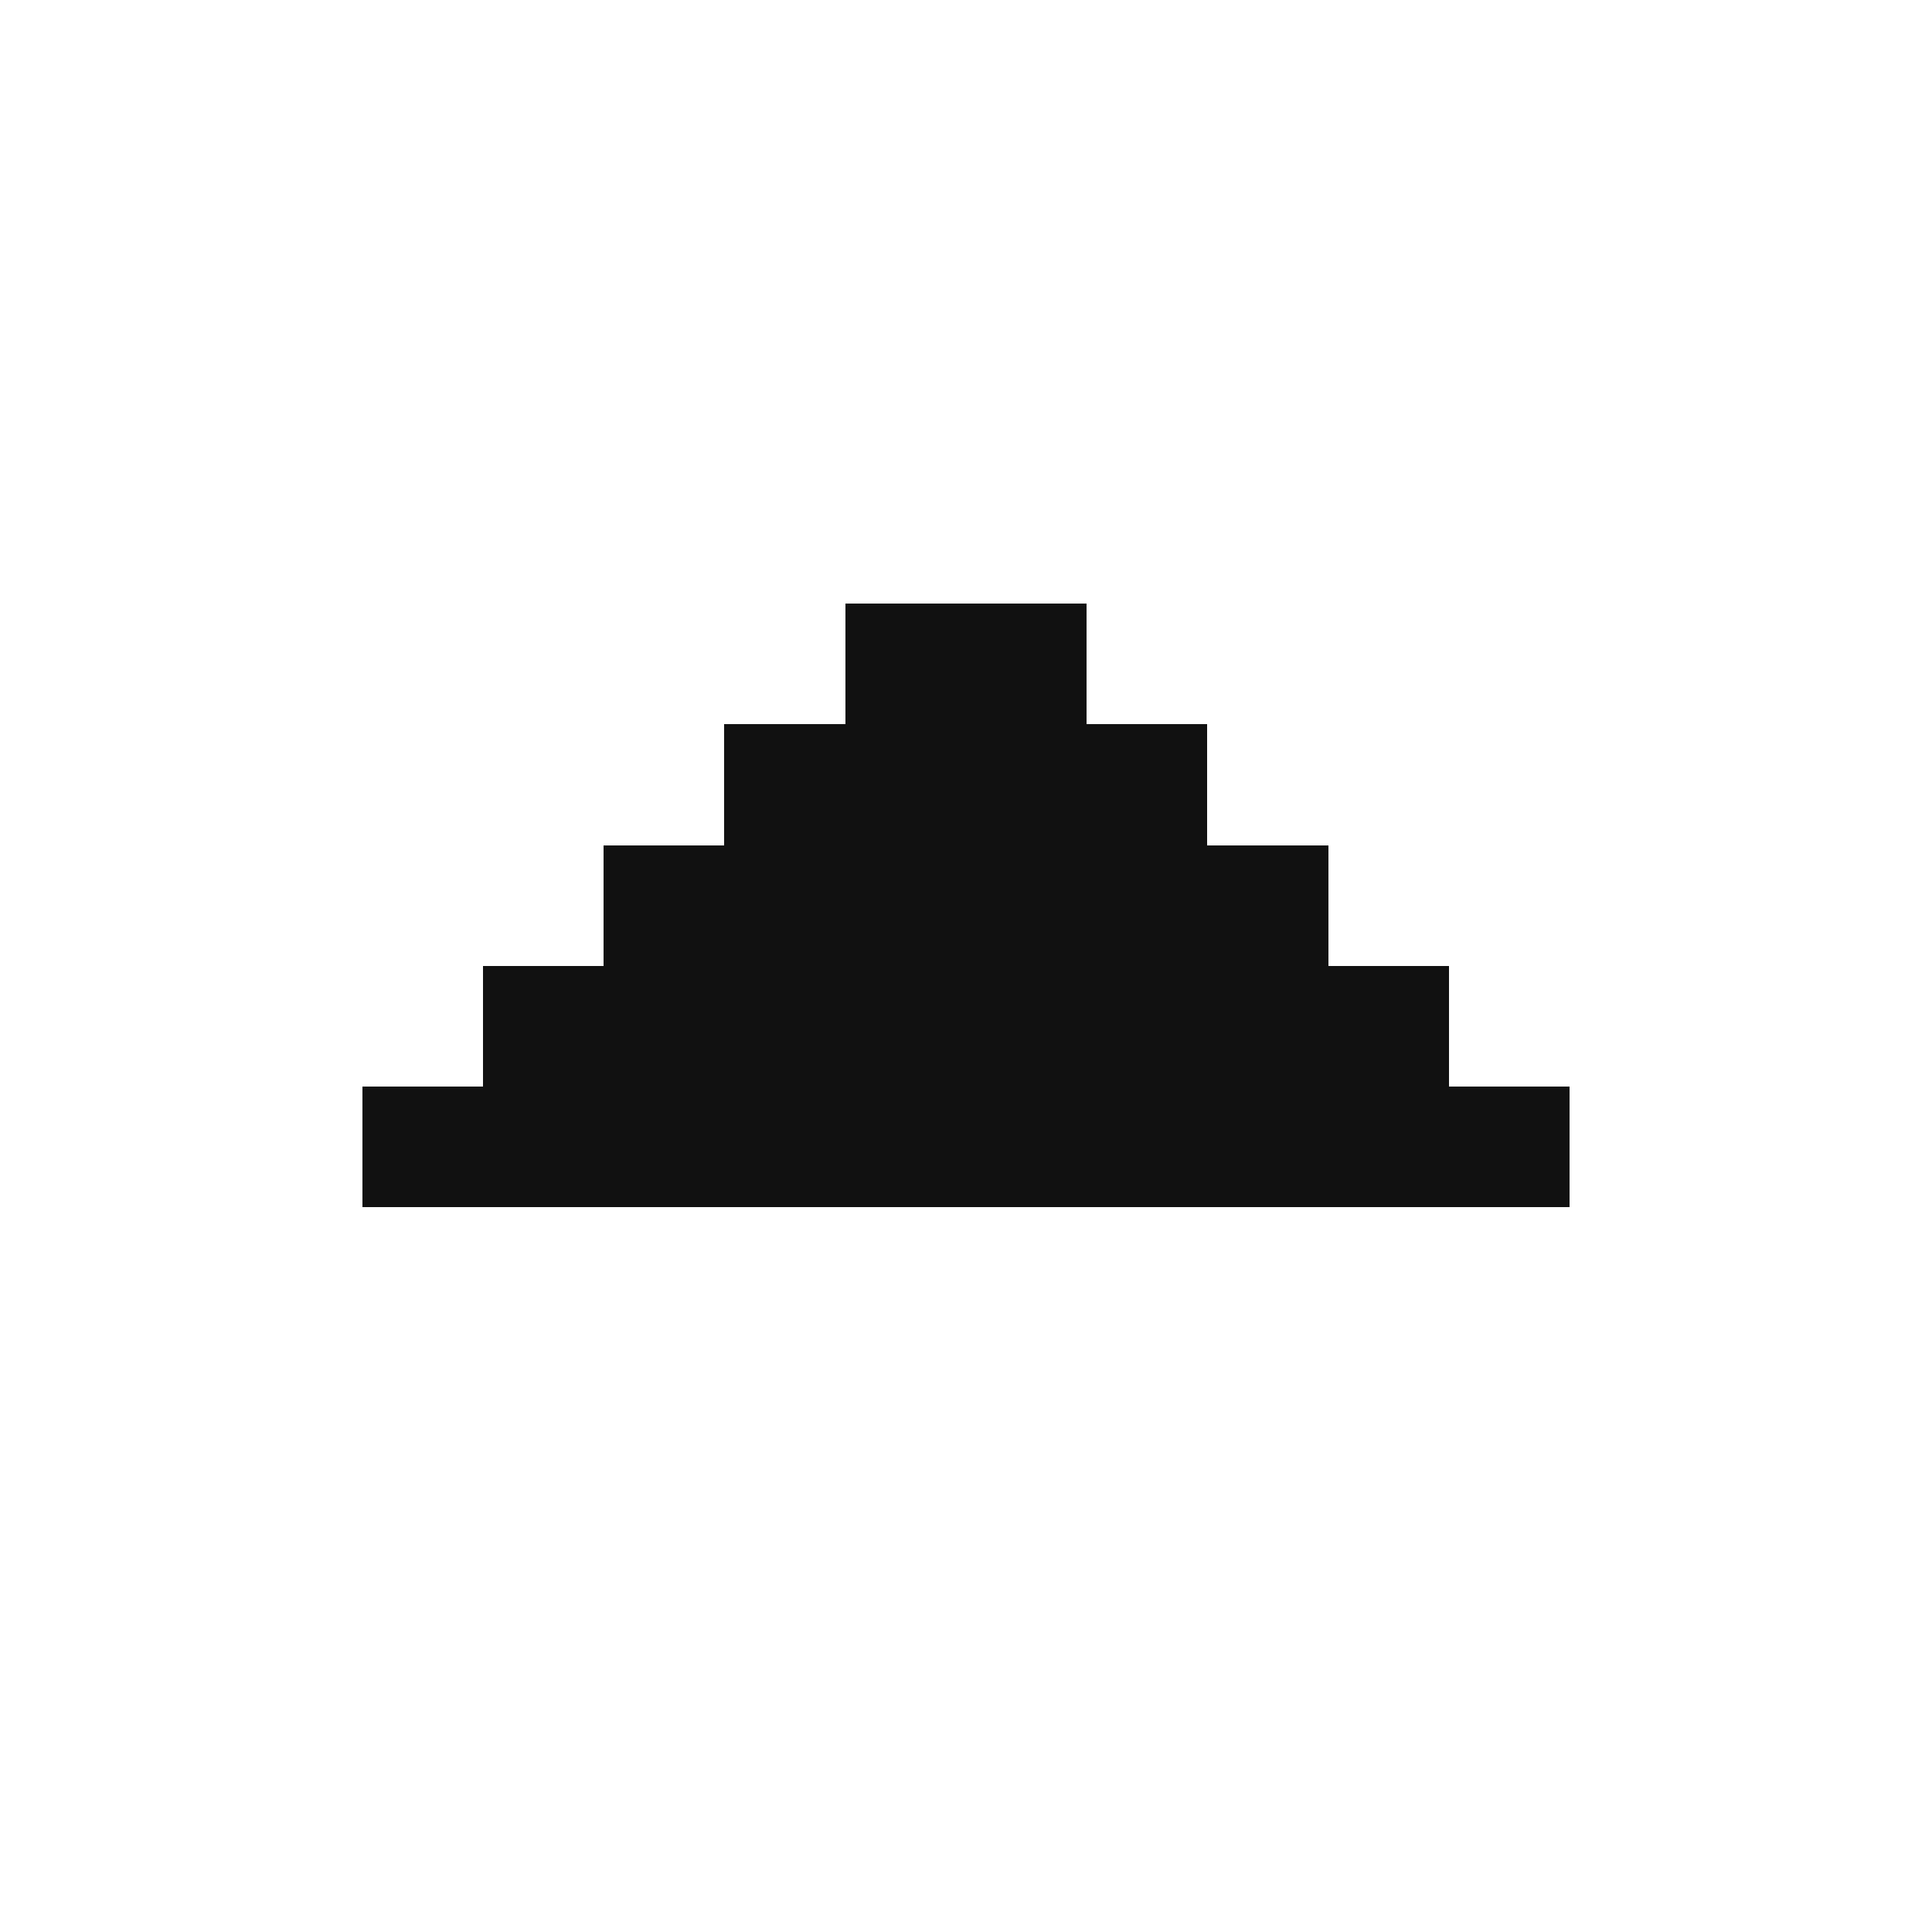
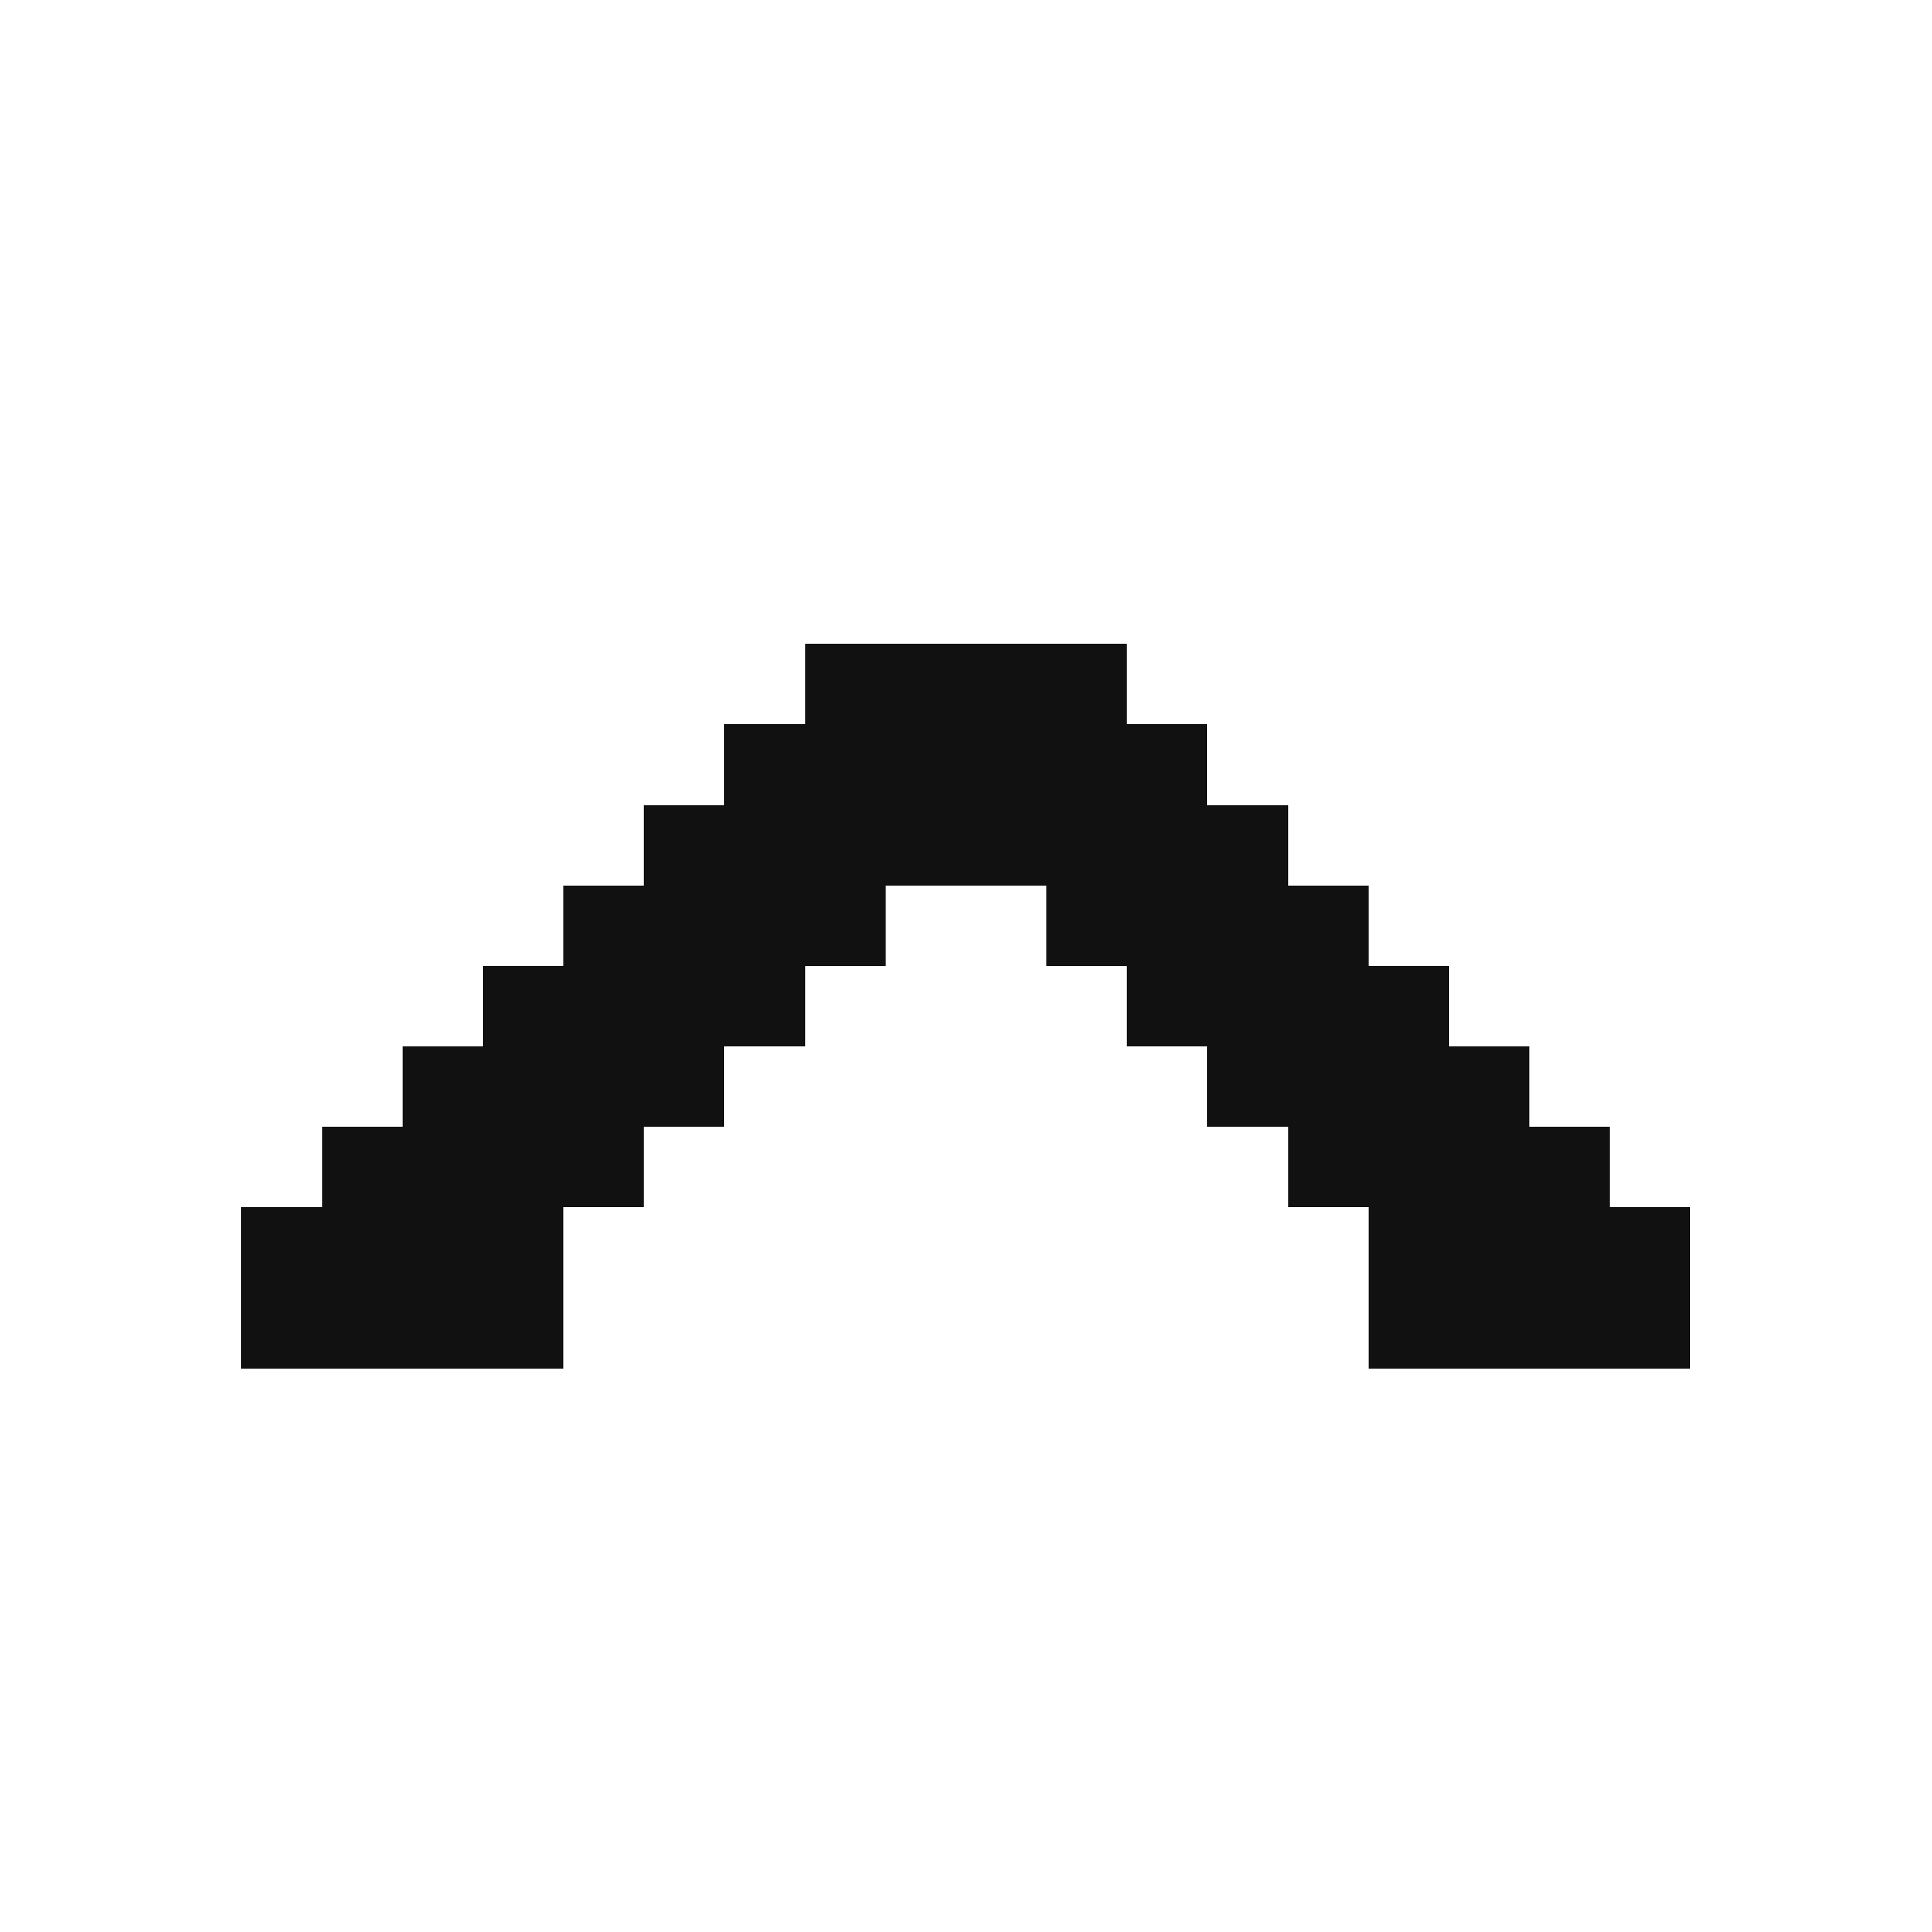
- <svg xmlns="http://www.w3.org/2000/svg" viewBox="0 0 16 16" width="32" height="32" fill="#111111" shape-rendering="crispEdges">
-   <rect x="7" y="5" width="1" height="1" />
-   <rect x="8" y="5" width="1" height="1" />
-   <rect x="6" y="6" width="1" height="1" />
-   <rect x="7" y="6" width="1" height="1" />
-   <rect x="8" y="6" width="1" height="1" />
-   <rect x="9" y="6" width="1" height="1" />
-   <rect x="5" y="7" width="1" height="1" />
-   <rect x="6" y="7" width="1" height="1" />
-   <rect x="7" y="7" width="1" height="1" />
-   <rect x="8" y="7" width="1" height="1" />
-   <rect x="9" y="7" width="1" height="1" />
-   <rect x="10" y="7" width="1" height="1" />
-   <rect x="4" y="8" width="1" height="1" />
-   <rect x="5" y="8" width="1" height="1" />
-   <rect x="6" y="8" width="1" height="1" />
-   <rect x="7" y="8" width="1" height="1" />
-   <rect x="8" y="8" width="1" height="1" />
-   <rect x="9" y="8" width="1" height="1" />
+ <svg xmlns="http://www.w3.org/2000/svg" viewBox="0 0 24 24" width="48" height="48" fill="#111111" shape-rendering="crispEdges">
  <rect x="10" y="8" width="1" height="1" />
  <rect x="11" y="8" width="1" height="1" />
-   <rect x="3" y="9" width="1" height="1" />
-   <rect x="4" y="9" width="1" height="1" />
-   <rect x="5" y="9" width="1" height="1" />
-   <rect x="6" y="9" width="1" height="1" />
-   <rect x="7" y="9" width="1" height="1" />
-   <rect x="8" y="9" width="1" height="1" />
+   <rect x="12" y="8" width="1" height="1" />
+   <rect x="13" y="8" width="1" height="1" />
  <rect x="9" y="9" width="1" height="1" />
  <rect x="10" y="9" width="1" height="1" />
  <rect x="11" y="9" width="1" height="1" />
  <rect x="12" y="9" width="1" height="1" />
+   <rect x="13" y="9" width="1" height="1" />
+   <rect x="14" y="9" width="1" height="1" />
+   <rect x="8" y="10" width="1" height="1" />
+   <rect x="9" y="10" width="1" height="1" />
+   <rect x="10" y="10" width="1" height="1" />
+   <rect x="11" y="10" width="1" height="1" />
+   <rect x="12" y="10" width="1" height="1" />
+   <rect x="13" y="10" width="1" height="1" />
+   <rect x="14" y="10" width="1" height="1" />
+   <rect x="15" y="10" width="1" height="1" />
+   <rect x="7" y="11" width="1" height="1" />
+   <rect x="8" y="11" width="1" height="1" />
+   <rect x="9" y="11" width="1" height="1" />
+   <rect x="10" y="11" width="1" height="1" />
+   <rect x="13" y="11" width="1" height="1" />
+   <rect x="14" y="11" width="1" height="1" />
+   <rect x="15" y="11" width="1" height="1" />
+   <rect x="16" y="11" width="1" height="1" />
+   <rect x="6" y="12" width="1" height="1" />
+   <rect x="7" y="12" width="1" height="1" />
+   <rect x="8" y="12" width="1" height="1" />
+   <rect x="9" y="12" width="1" height="1" />
+   <rect x="14" y="12" width="1" height="1" />
+   <rect x="15" y="12" width="1" height="1" />
+   <rect x="16" y="12" width="1" height="1" />
+   <rect x="17" y="12" width="1" height="1" />
+   <rect x="5" y="13" width="1" height="1" />
+   <rect x="6" y="13" width="1" height="1" />
+   <rect x="7" y="13" width="1" height="1" />
+   <rect x="8" y="13" width="1" height="1" />
+   <rect x="15" y="13" width="1" height="1" />
+   <rect x="16" y="13" width="1" height="1" />
+   <rect x="17" y="13" width="1" height="1" />
+   <rect x="18" y="13" width="1" height="1" />
+   <rect x="4" y="14" width="1" height="1" />
+   <rect x="5" y="14" width="1" height="1" />
+   <rect x="6" y="14" width="1" height="1" />
+   <rect x="7" y="14" width="1" height="1" />
+   <rect x="16" y="14" width="1" height="1" />
+   <rect x="17" y="14" width="1" height="1" />
+   <rect x="18" y="14" width="1" height="1" />
+   <rect x="19" y="14" width="1" height="1" />
+   <rect x="3" y="15" width="1" height="1" />
+   <rect x="4" y="15" width="1" height="1" />
+   <rect x="5" y="15" width="1" height="1" />
+   <rect x="6" y="15" width="1" height="1" />
+   <rect x="17" y="15" width="1" height="1" />
+   <rect x="18" y="15" width="1" height="1" />
+   <rect x="19" y="15" width="1" height="1" />
+   <rect x="20" y="15" width="1" height="1" />
+   <rect x="3" y="16" width="1" height="1" />
+   <rect x="4" y="16" width="1" height="1" />
+   <rect x="5" y="16" width="1" height="1" />
+   <rect x="6" y="16" width="1" height="1" />
+   <rect x="17" y="16" width="1" height="1" />
+   <rect x="18" y="16" width="1" height="1" />
+   <rect x="19" y="16" width="1" height="1" />
+   <rect x="20" y="16" width="1" height="1" />
</svg>
